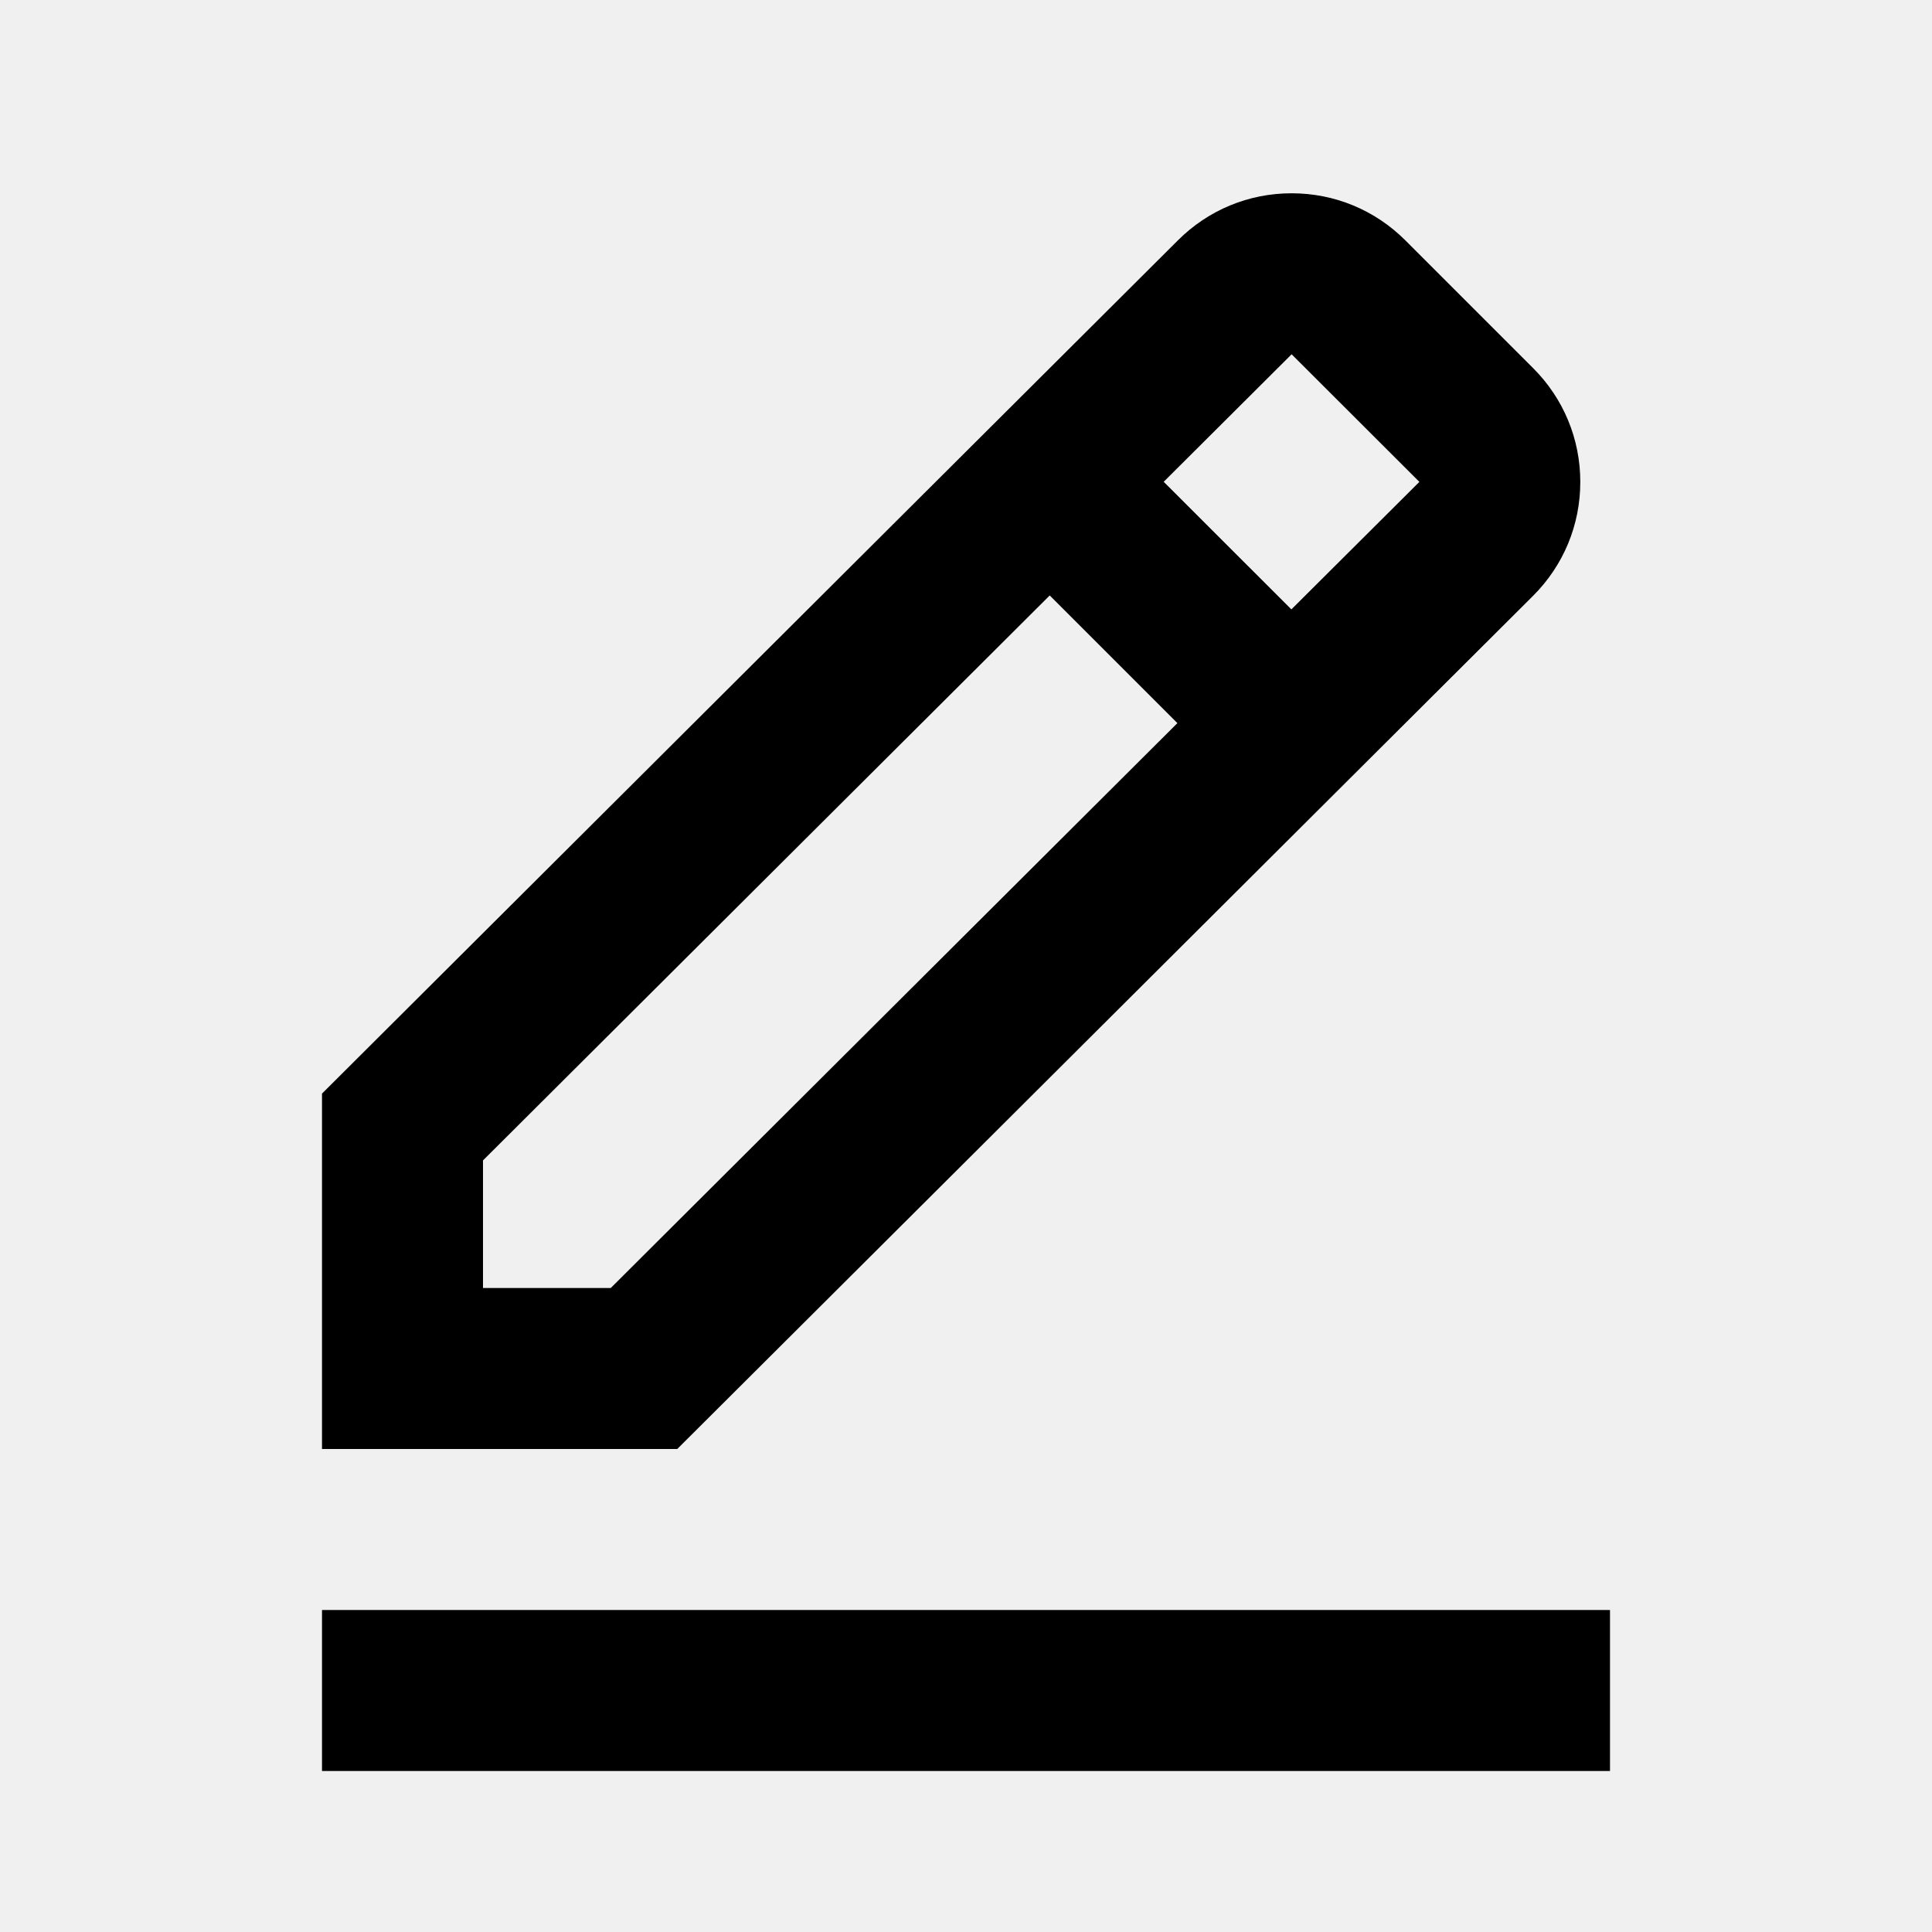
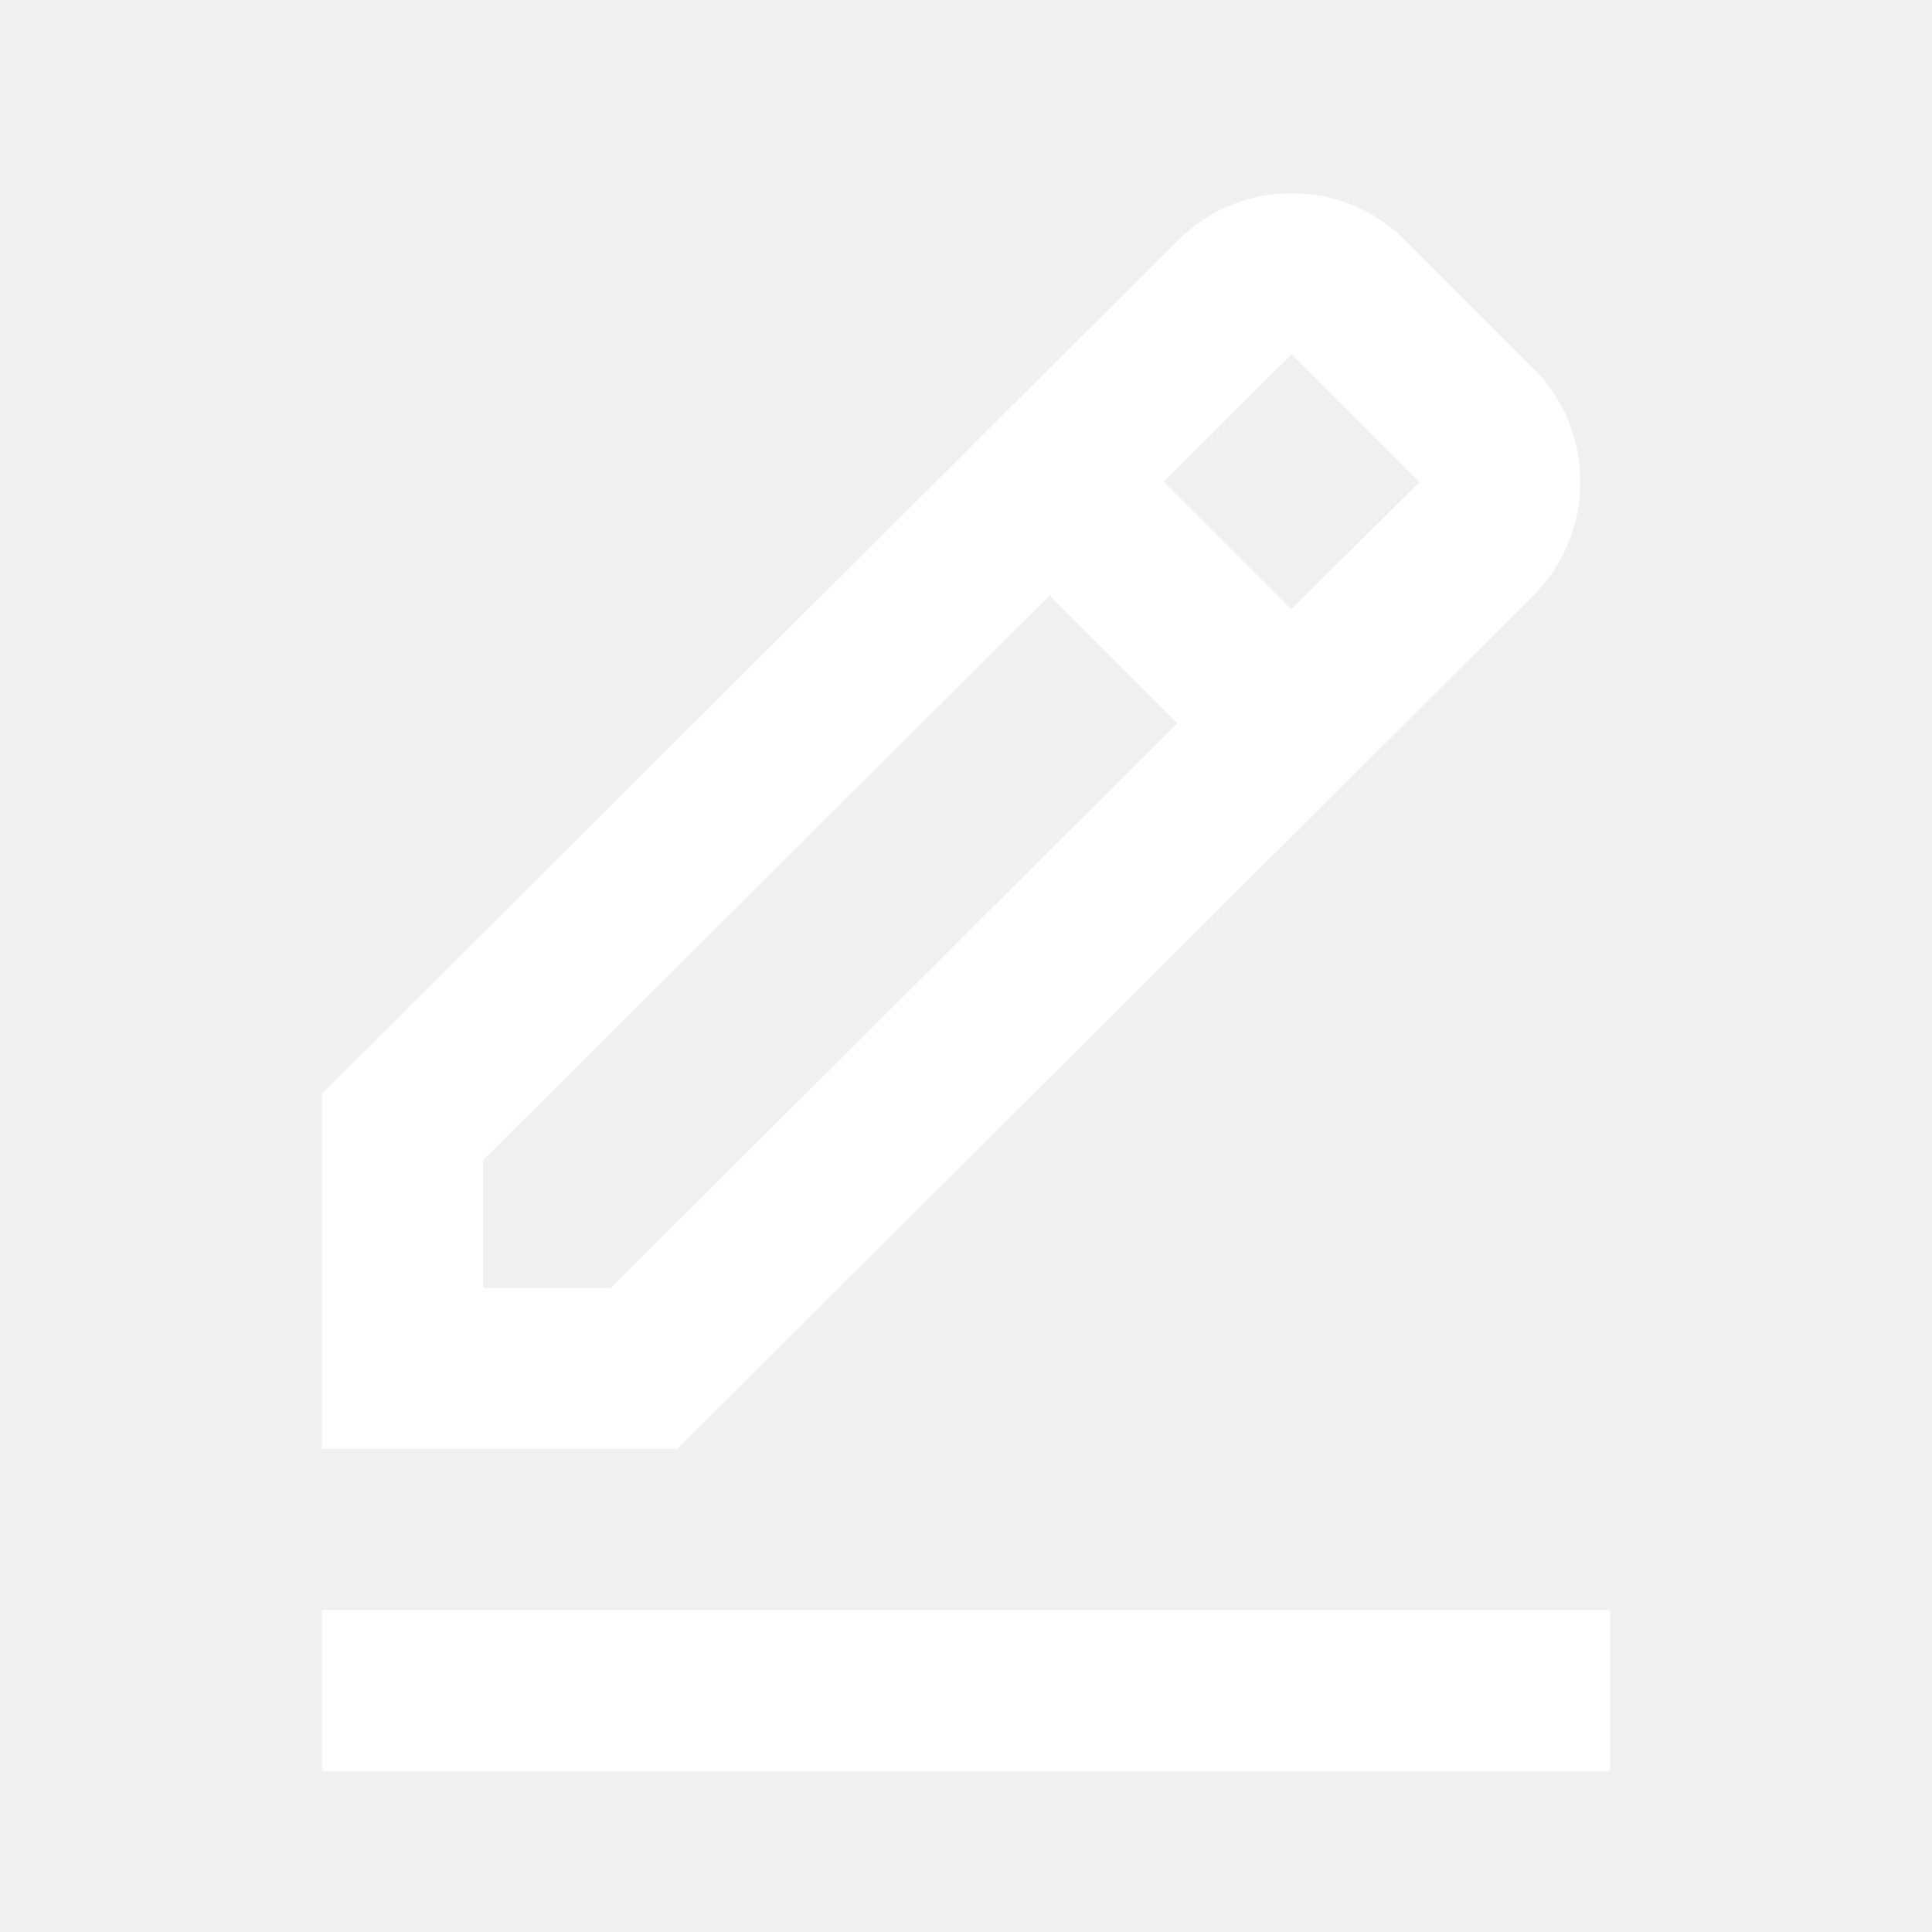
- <svg xmlns="http://www.w3.org/2000/svg" width="24" height="24" viewBox="0 0 24 24">
+ <svg xmlns="http://www.w3.org/2000/svg" width="24" height="24" fill="white" viewBox="0 0 24 24">
  <path d="M19.045 7.401c.378-.378.586-.88.586-1.414s-.208-1.036-.586-1.414l-1.586-1.586c-.378-.378-.88-.586-1.414-.586s-1.036.208-1.413.585L4 13.585V18h4.413L19.045 7.401zm-3-3 1.587 1.585-1.59 1.584-1.586-1.585 1.589-1.584zM6 16v-1.585l7.04-7.018 1.586 1.586L7.587 16H6zm-2 4h16v2H4z" />
</svg>
